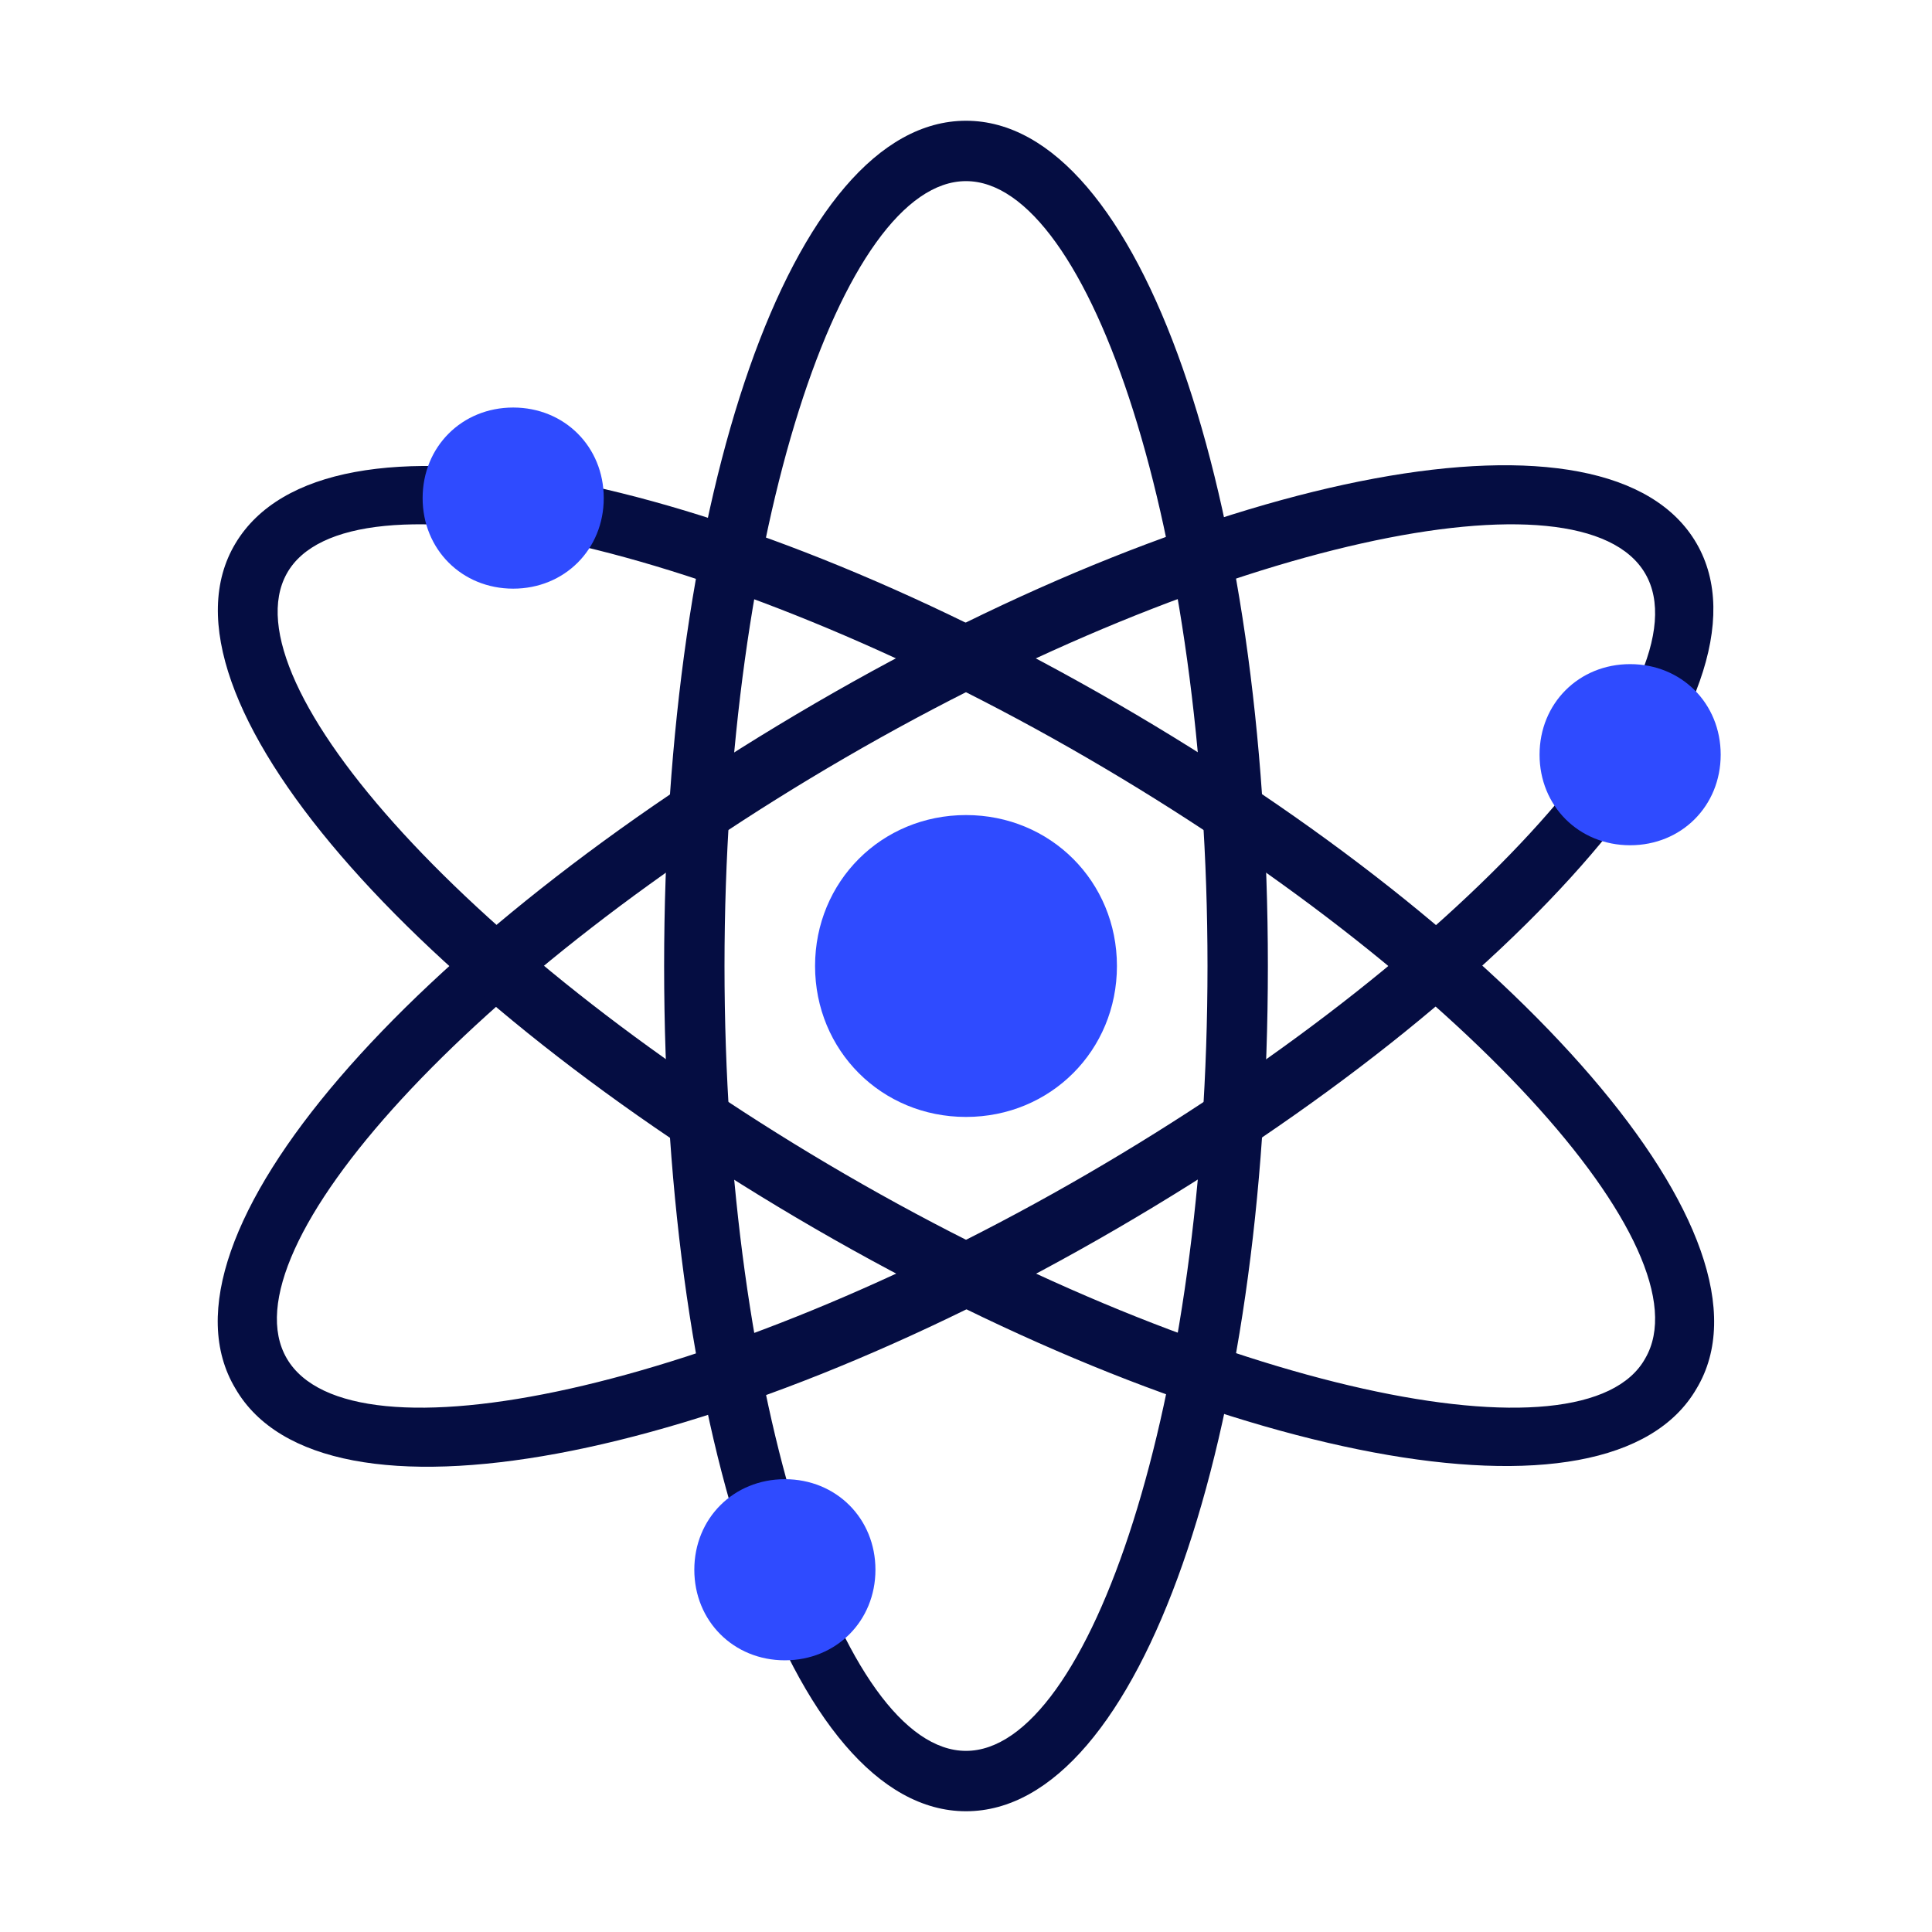
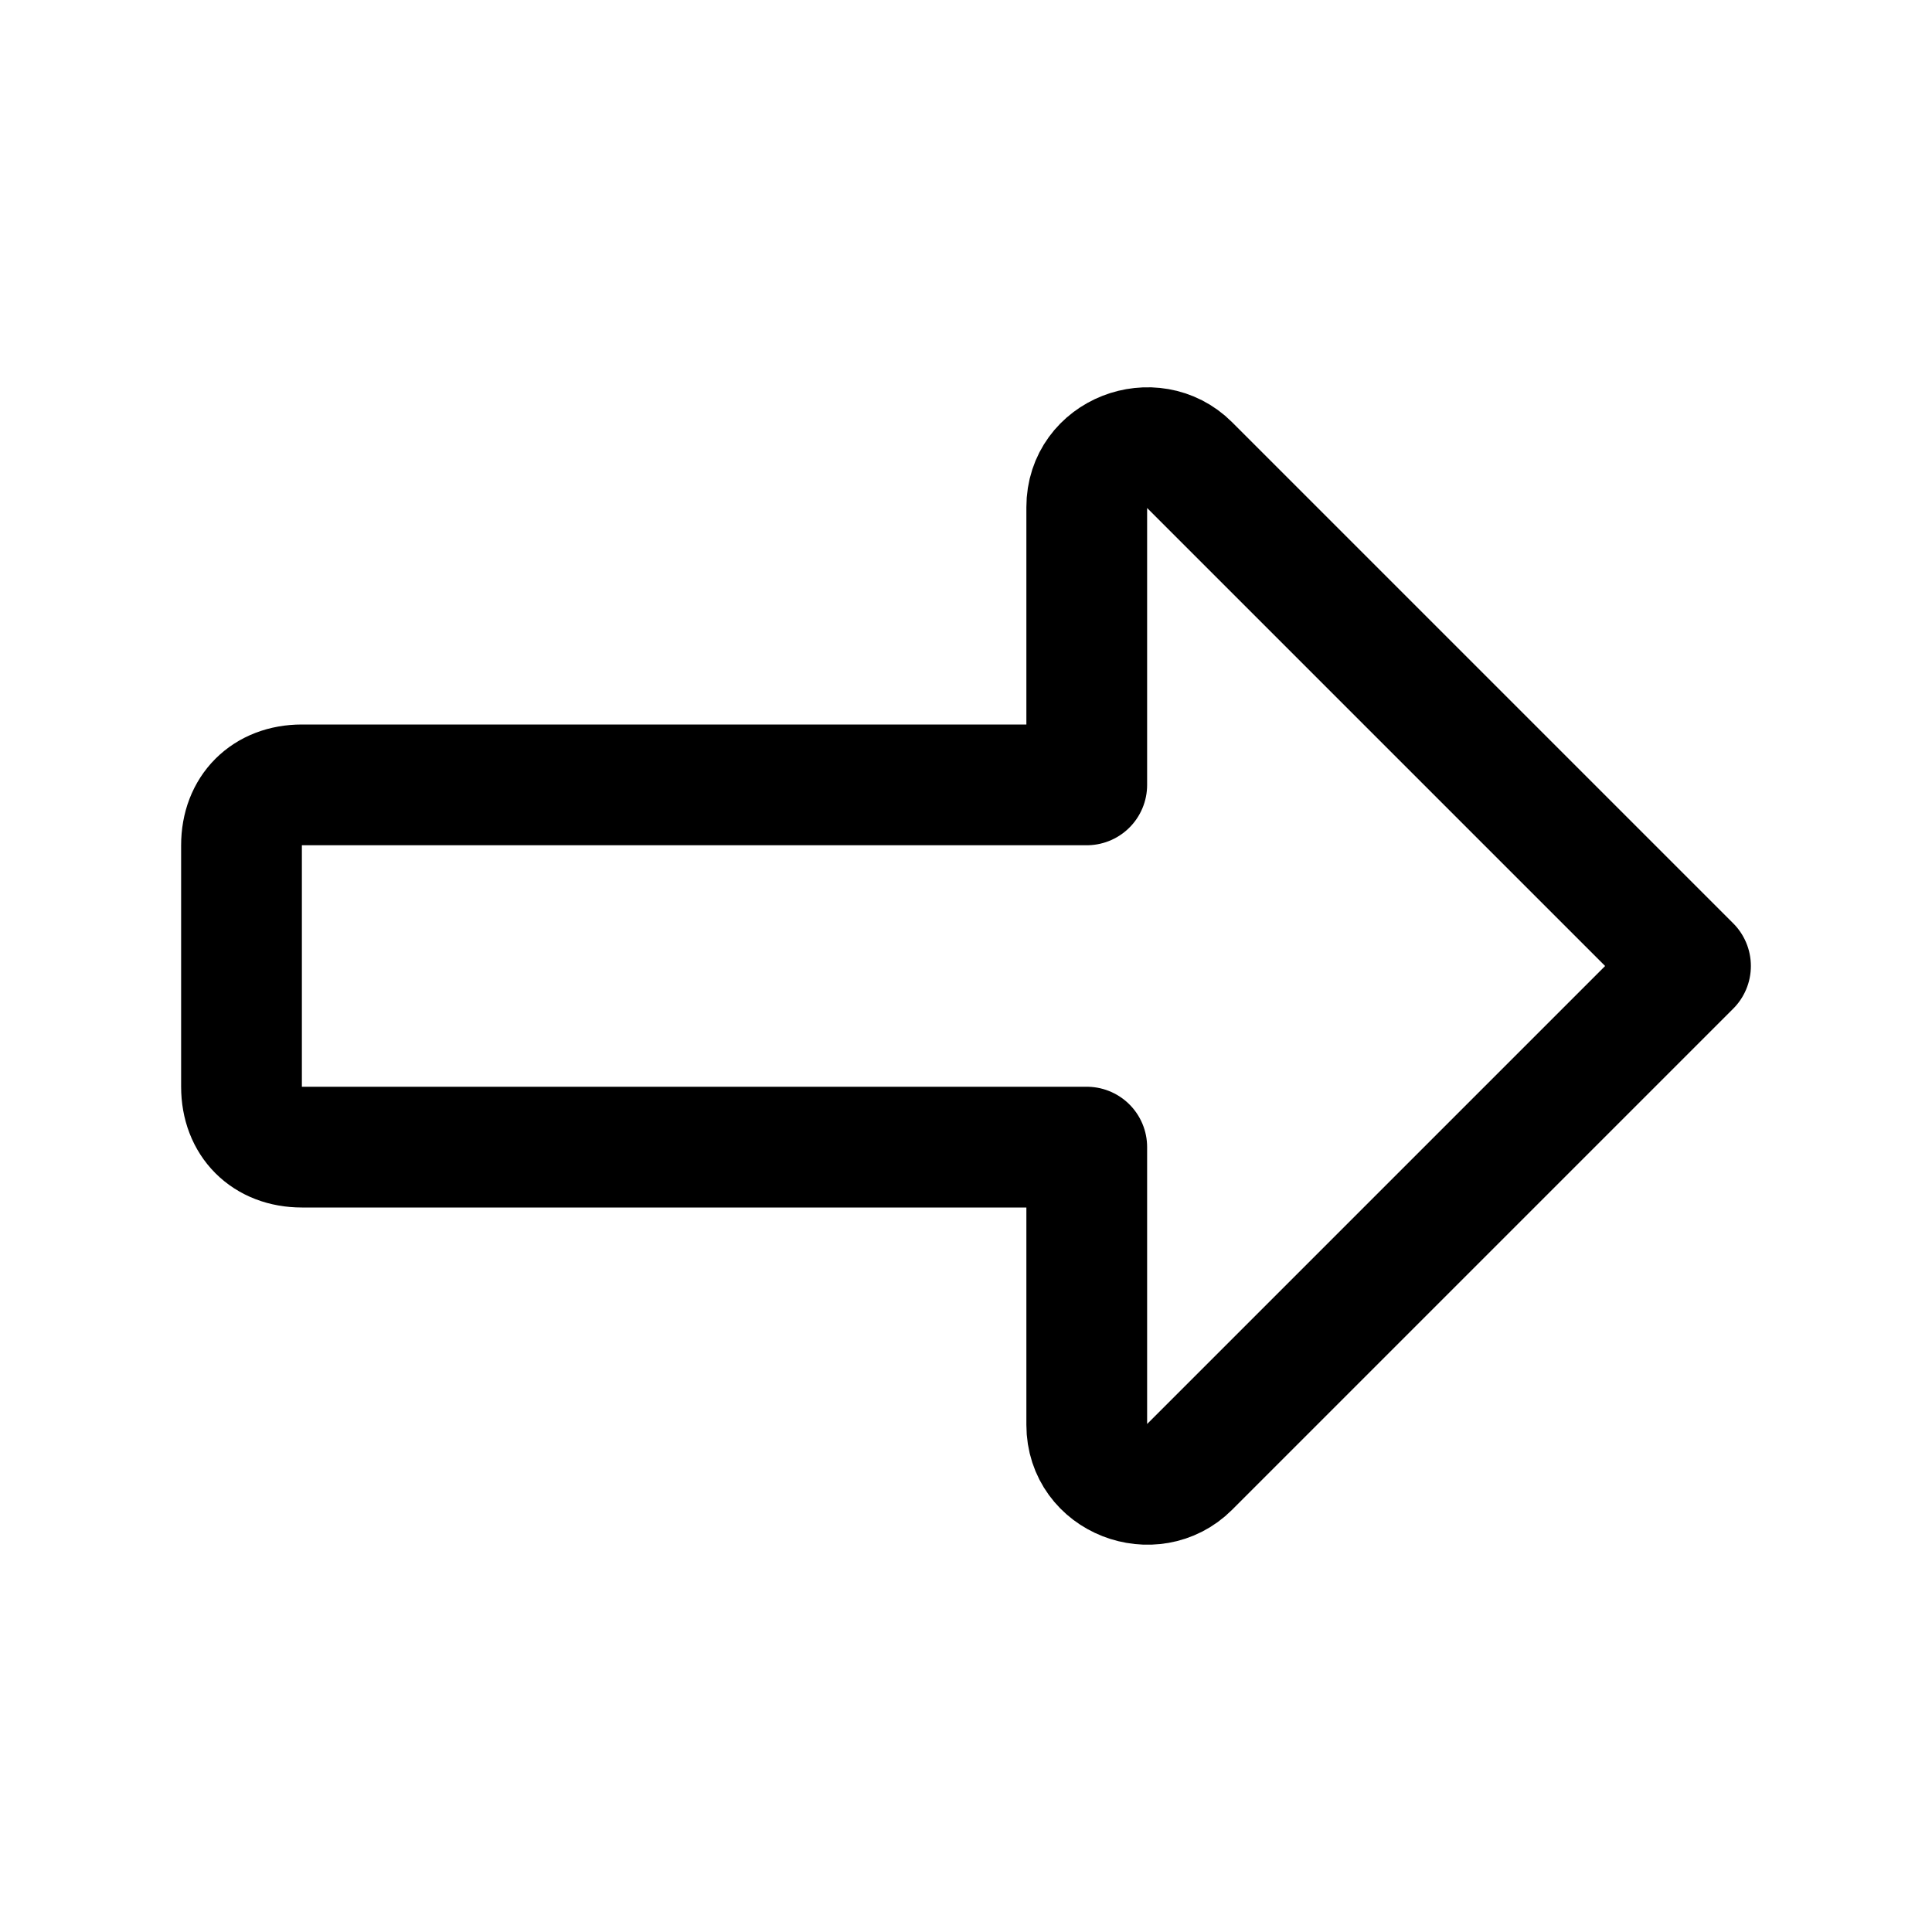
- <svg xmlns="http://www.w3.org/2000/svg" width="800px" height="800px" viewBox="0 0 1024 1024" class="icon" version="1.1">
-   <path d="M512 960c-92.8 0-160-200-160-448S419.2 64 512 64s160 200 160 448-67.2 448-160 448z m0-32c65.6 0 128-185.6 128-416S577.6 96 512 96s-128 185.6-128 416 62.4 416 128 416z" fill="#050D42" />
-   <path d="M124.8 736c-48-80 92.8-238.4 307.2-363.2S852.8 208 899.2 288 806.4 526.4 592 651.2 171.2 816 124.8 736z m27.2-16c33.6 57.6 225.6 17.6 424-97.6S905.6 361.6 872 304 646.4 286.4 448 401.6 118.4 662.4 152 720z" fill="#050D42" />
-   <path d="M899.2 736c-46.4 80-254.4 38.4-467.2-84.8S76.8 368 124.8 288s254.4-38.4 467.2 84.8S947.2 656 899.2 736z m-27.2-16c33.6-57.6-97.6-203.2-296-318.4S184 246.4 152 304 249.6 507.2 448 622.4s392 155.2 424 97.6z" fill="#050D42" />
-   <path d="M512 592c-44.8 0-80-35.2-80-80s35.2-80 80-80 80 35.2 80 80-35.2 80-80 80zM272 312c-27.2 0-48-20.8-48-48s20.8-48 48-48 48 20.8 48 48-20.8 48-48 48zM416 880c-27.2 0-48-20.8-48-48s20.8-48 48-48 48 20.8 48 48-20.8 48-48 48z m448-432c-27.2 0-48-20.8-48-48s20.8-48 48-48 48 20.8 48 48-20.8 48-48 48z" fill="#2F4BFF" />
+ <svg xmlns="http://www.w3.org/2000/svg" version="1.1" id="Icons" viewBox="0 0 32 32" xml:space="preserve">
+   <style type="text/css">
+ 	.st0{fill:none;stroke:#000000;stroke-width:2;stroke-linecap:round;stroke-linejoin:round;stroke-miterlimit:10;}
+ </style>
+   <path class="st0" d="M28,16l-8.3-8.3C19.1,7.1,18,7.5,18,8.4V13H5c-0.6,0-1,0.4-1,1v4c0,0.6,0.4,1,1,1h13v4.6c0,0.9,1.1,1.3,1.7,0.7  L28,16z" />
</svg>
